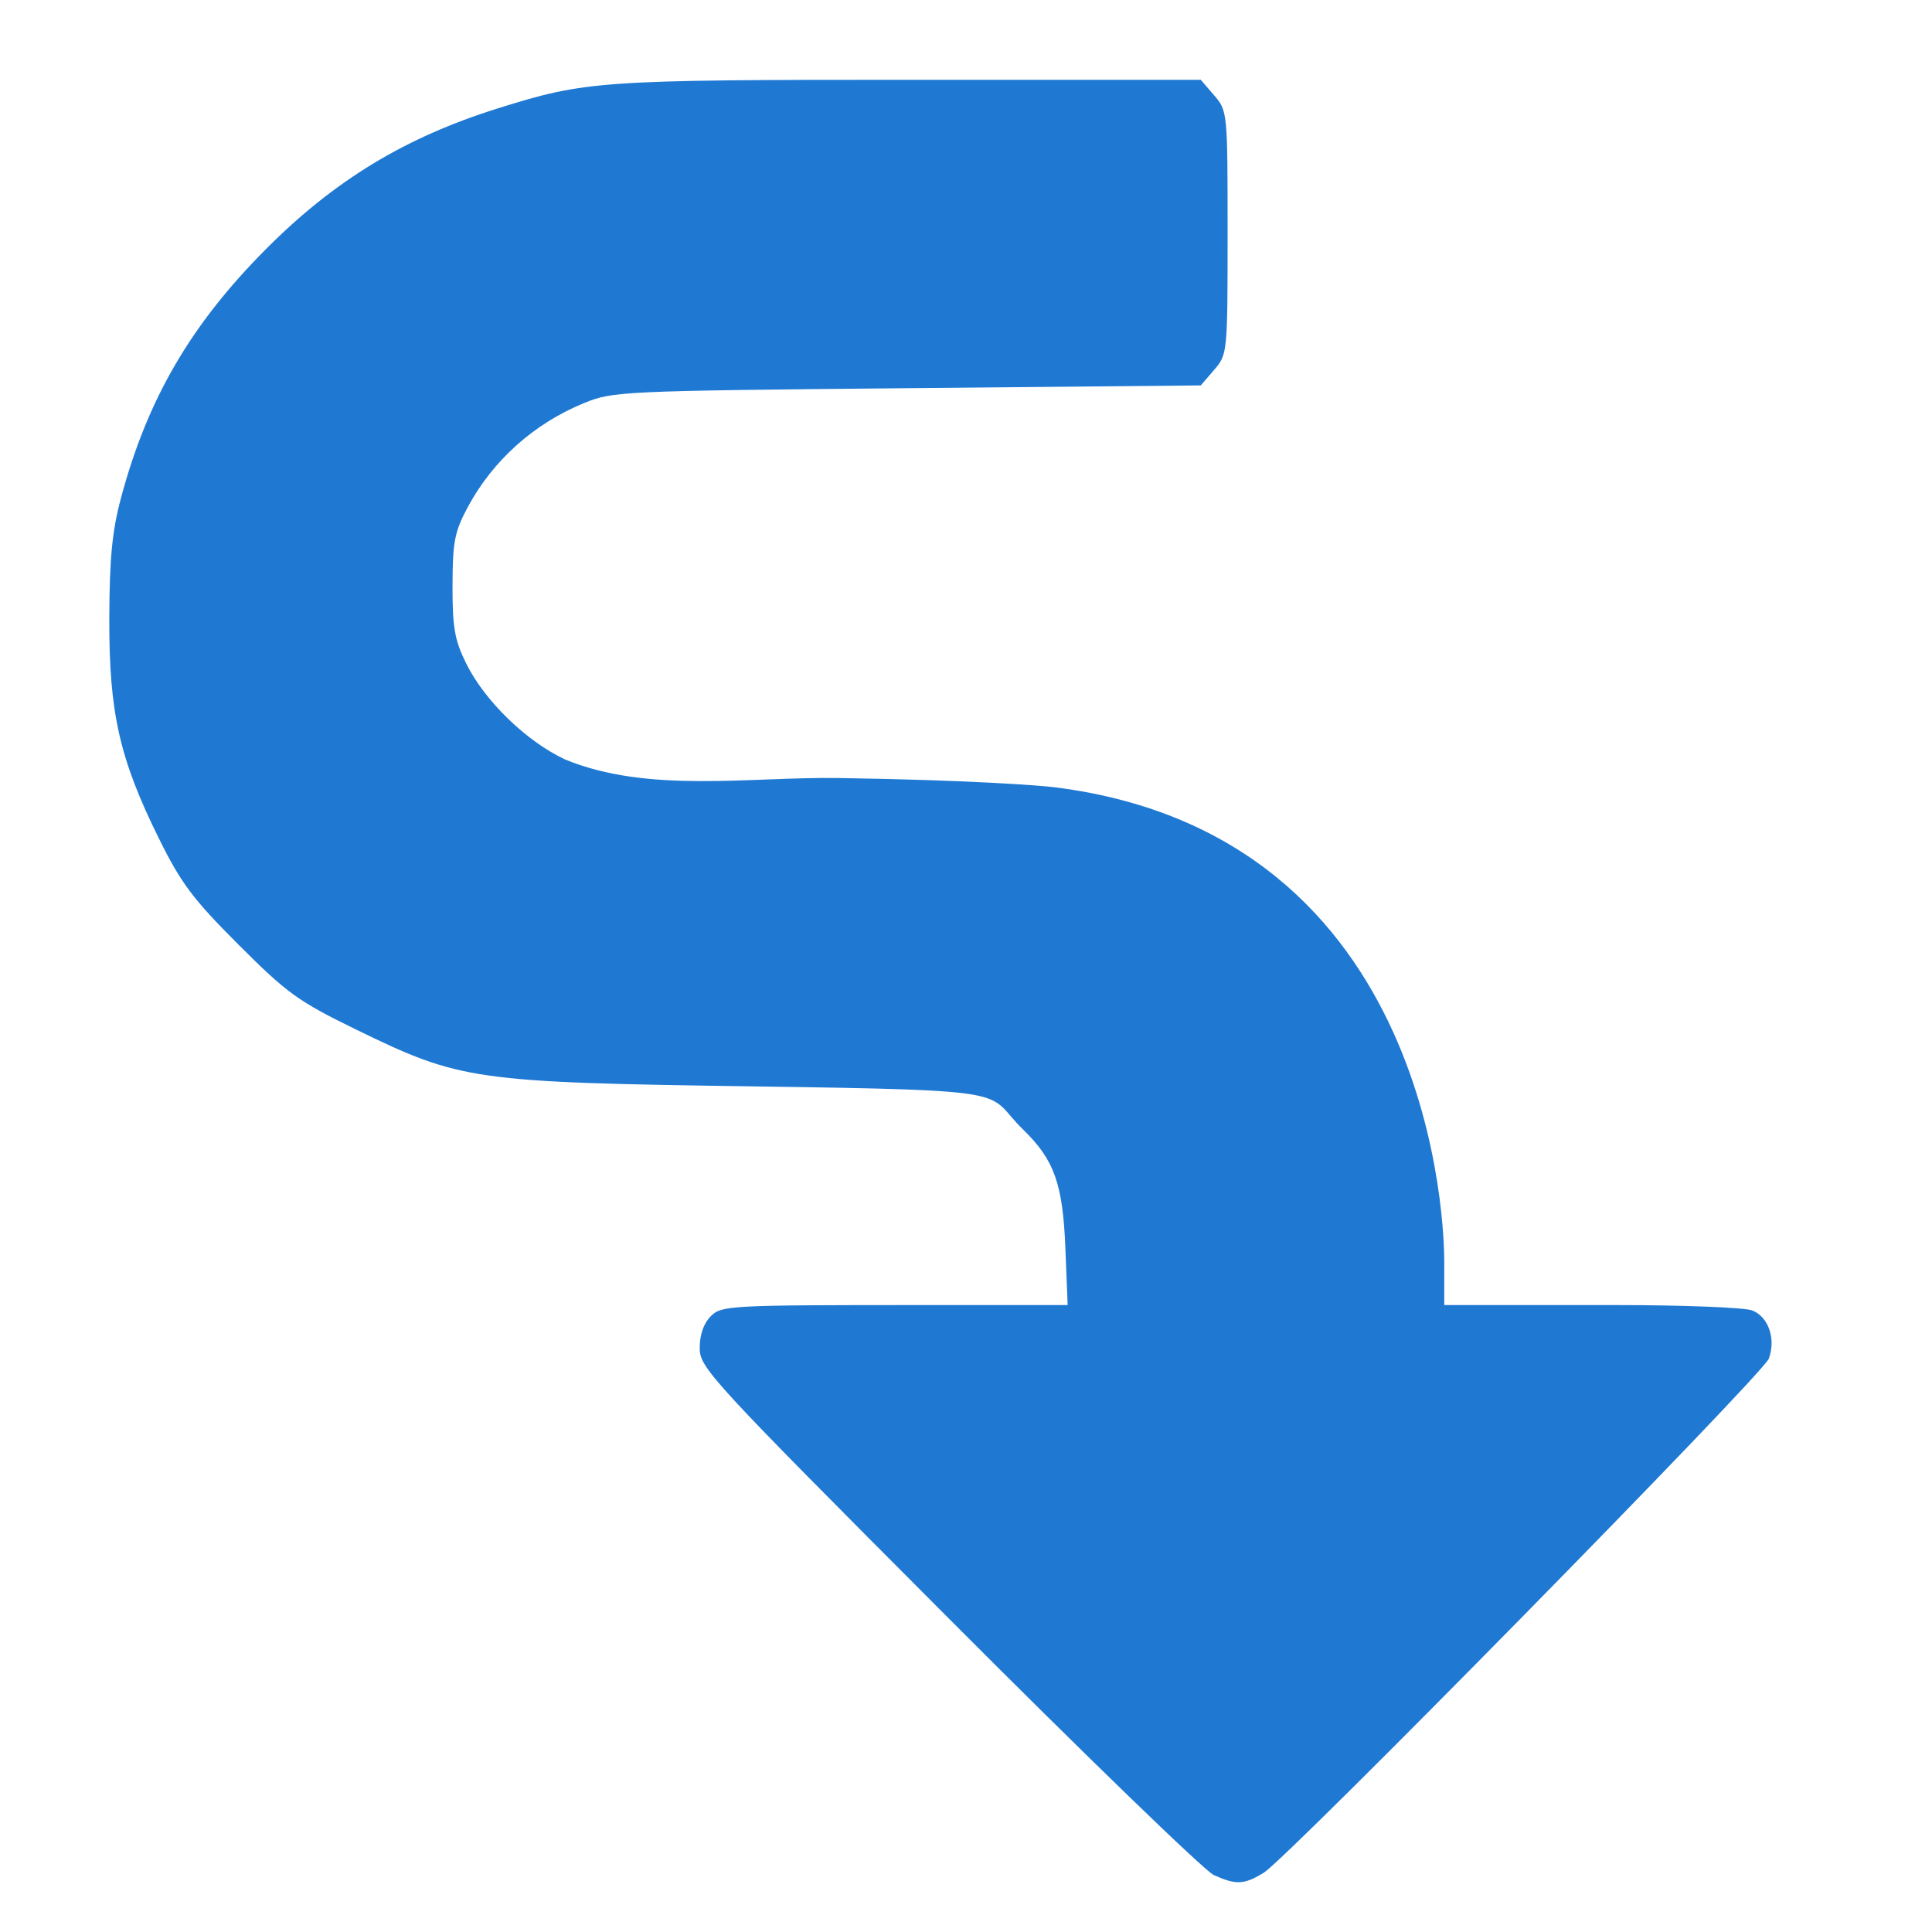
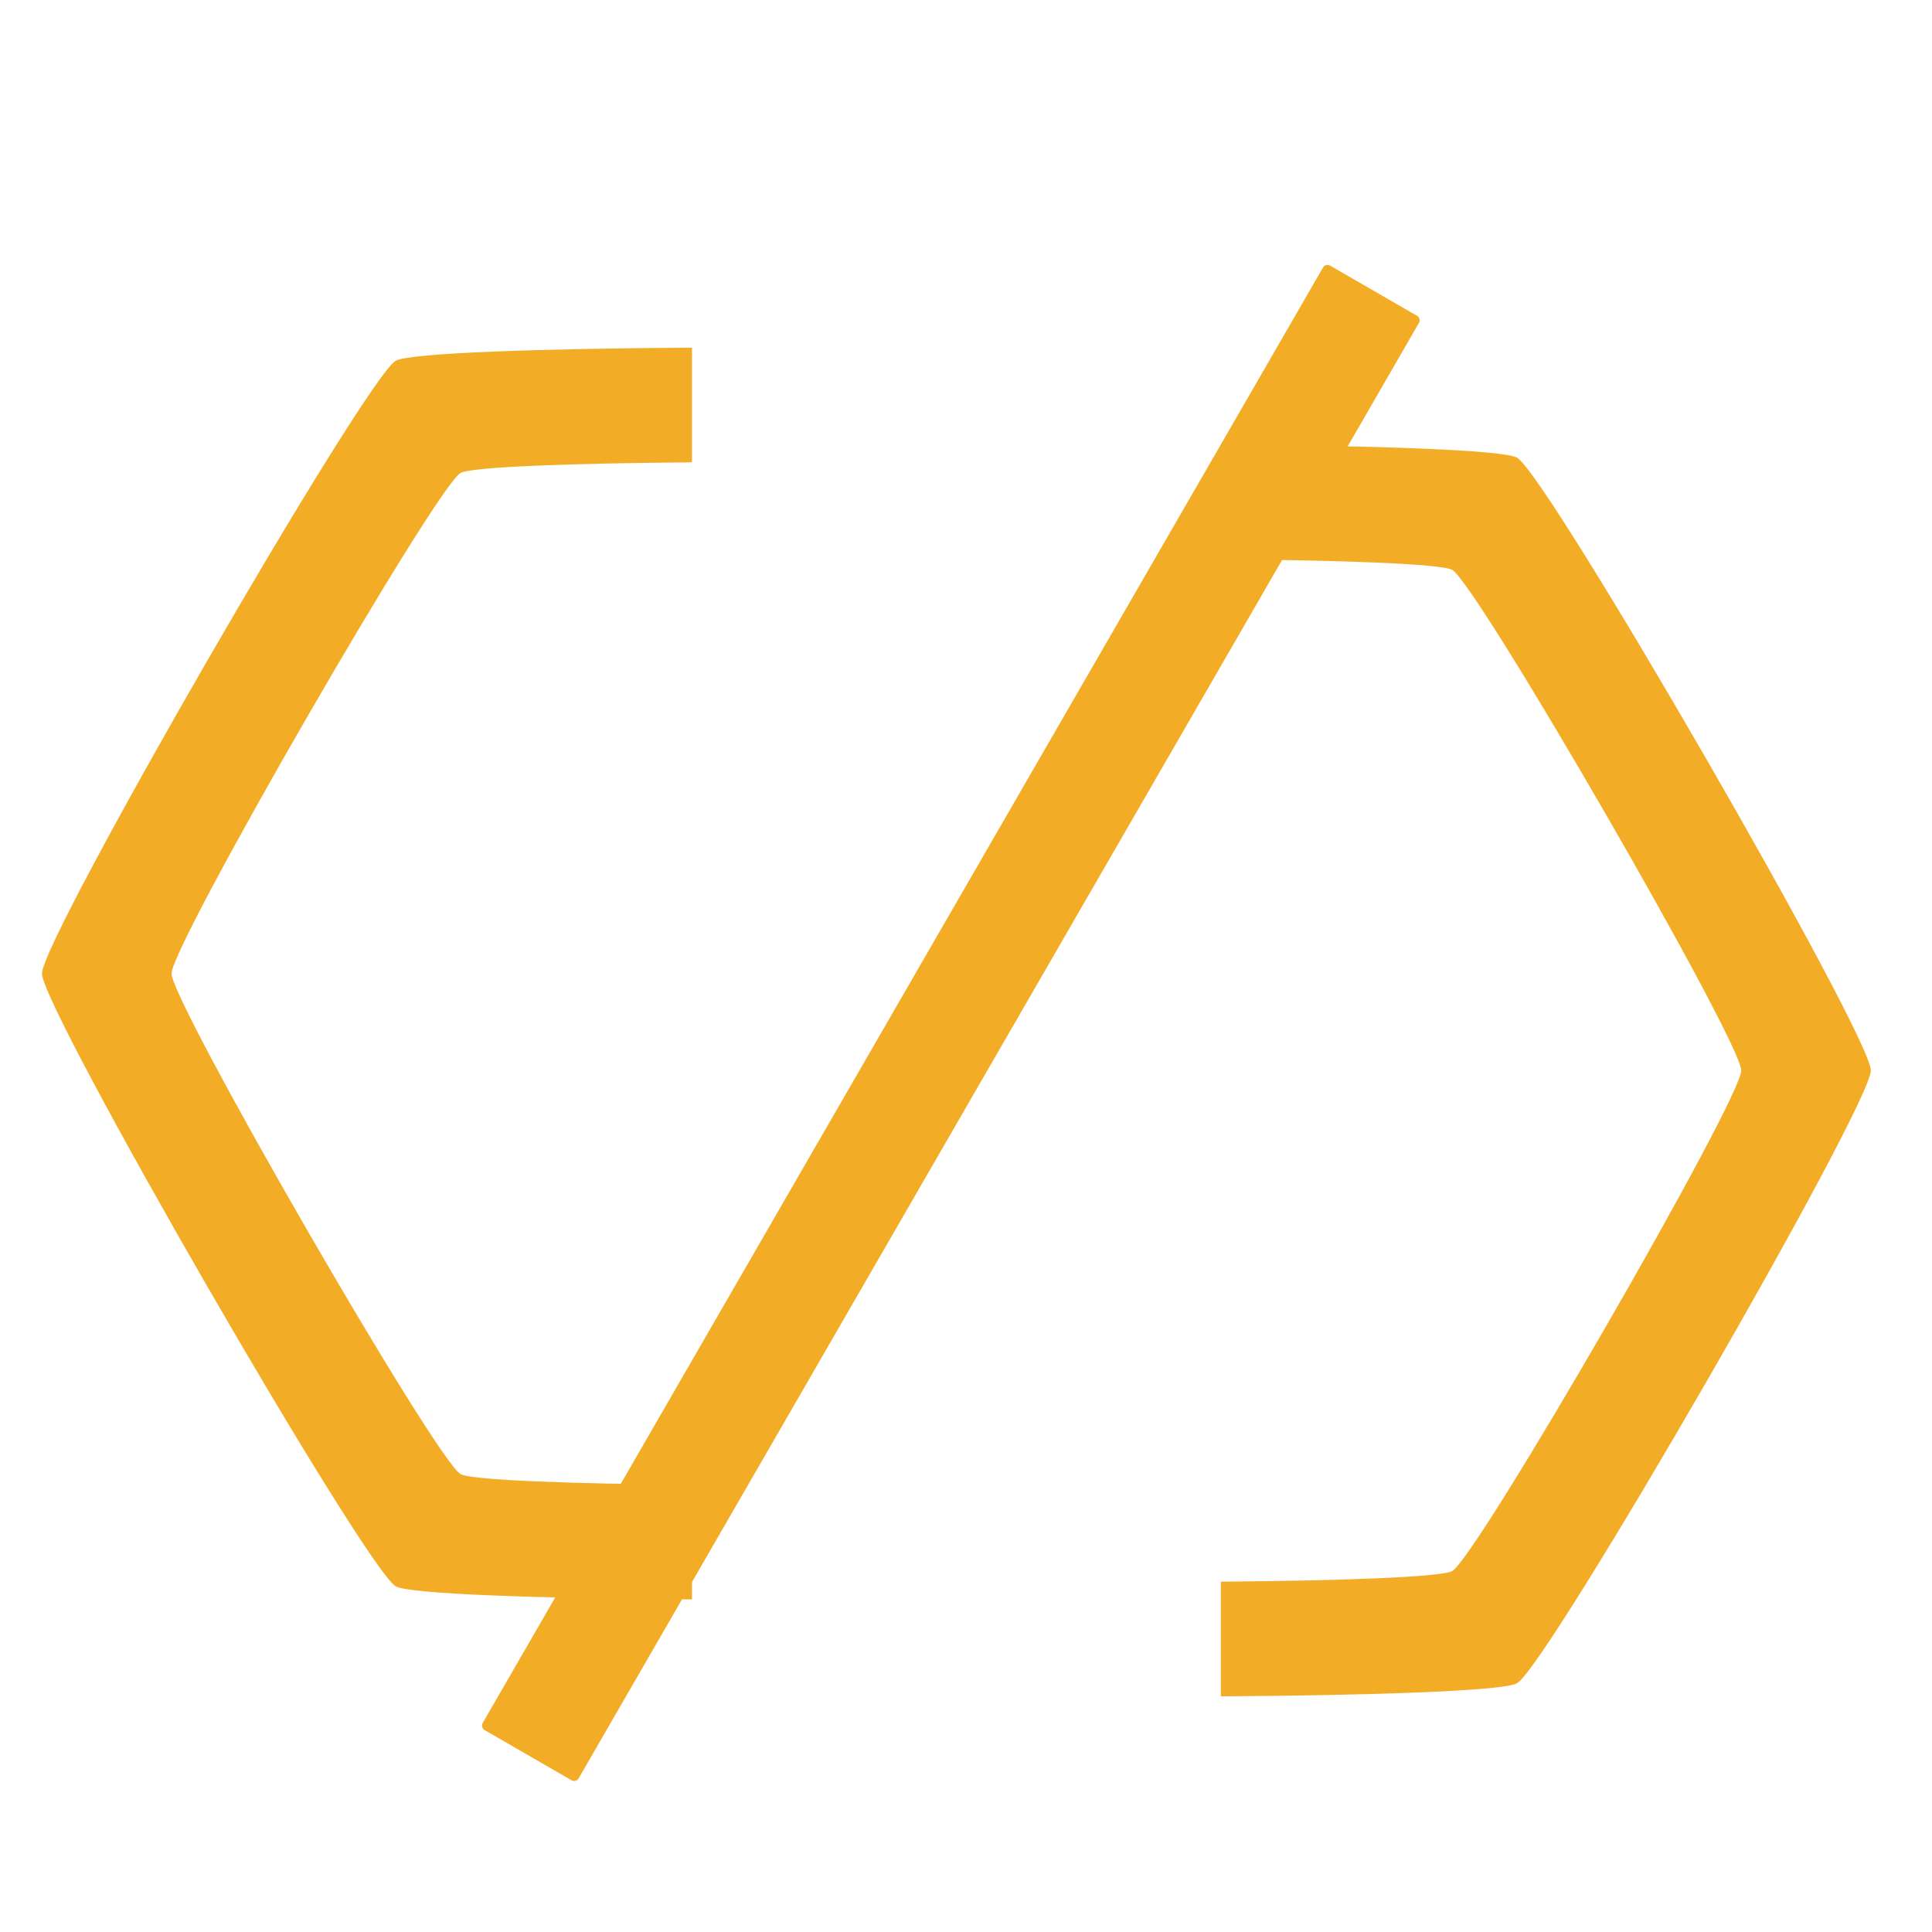
<svg xmlns="http://www.w3.org/2000/svg" width="210mm" height="210mm" viewBox="0 0 210 210" version="1.1" id="svg1" xml:space="preserve">
  <defs id="defs1" />
  <g id="layer1">
-     <path style="fill:#1f79d3;fill-opacity:1;stroke-width:3.428" d="m 131.924,203.803 c -0.997,-0.451 -13.975,-13.019 -28.841,-27.927 -25.945,-26.019 -27.029,-27.197 -27.029,-29.356 0,-1.444 0.432,-2.682 1.208,-3.457 1.163,-1.163 2.013,-1.208 22.719,-1.208 h 16.069 l -0.248,-6.191 c -0.28,-6.991 -1.21,-9.6 -4.599,-12.891 -4.253,-4.13 0.185,-4.266 -29.108,-4.684 -30.638,-0.437 -32.022,-0.635 -43.438,-6.205 -6.238,-3.044 -7.452,-3.922 -12.727,-9.196 -4.964,-4.965 -6.252,-6.683 -8.668,-11.569 -4.281,-8.656 -5.411,-13.666 -5.381,-23.858 0.019,-6.531 0.305,-9.507 1.254,-13.075 2.873,-10.791 7.593,-18.899 15.791,-27.128 C 36.358,19.596 44.027,14.944 54.103,11.782 63.685,8.776 65.191,8.672 98.907,8.672 H 130.518 l 1.458,1.695 c 1.445,1.68 1.458,1.81 1.458,14.915 0,13.103 -0.014,13.236 -1.457,14.915 l -1.457,1.695 -31.914,0.302 c -31.033,0.294 -32.003,0.338 -35.121,1.617 -5.467,2.241 -9.942,6.256 -12.673,11.37 -1.401,2.623 -1.614,3.735 -1.625,8.456 -0.01,4.566 0.226,5.919 1.473,8.456 1.998,4.066 6.538,8.48 10.755,10.456 9.039,3.728 20.026,1.873 29.739,2.019 14.451,0.217 22.03,0.819 23.55,1.012 41.551,5.273 42.28,48.461 42.28,51.487 v 4.788 h 18.69 c 7.287,0 13.938,0.262 14.781,0.583 1.768,0.672 2.607,3.115 1.804,5.249 -0.646,1.717 -52.299,54.286 -54.9,55.874 -2.137,1.305 -3.006,1.344 -5.436,0.243 z" id="path1" />
+     <g id="g3">
+       <path id="path2-7" style="fill:#f3ac25;stroke-width:0.425" d="m 75.214,37.788 c -16.109,0.097 -30.722,0.571 -32.198,1.423 -3.33,1.923 -38.456,62.762 -38.456,66.608 0,3.846 35.126,64.685 38.456,66.608 1.476,0.852 16.089,1.326 32.198,1.423 v -12.467 c -12.699,-0.094 -23.985,-0.479 -25.155,-1.155 -2.72,-1.571 -31.413,-51.268 -31.413,-54.409 0,-3.141 28.692,-52.838 31.413,-54.409 1.17,-0.676 12.456,-1.061 25.155,-1.155 z" />
+       <path d="m 132.698,48.323 v 12.467 c 12.699,0.094 23.985,0.479 25.155,1.155 2.72,1.571 31.413,51.267 31.413,54.409 0,3.141 -28.692,52.839 -31.413,54.409 -1.17,0.676 -12.457,1.061 -25.155,1.155 v 12.467 c 16.109,-0.097 30.722,-0.571 32.198,-1.423 3.33,-1.923 38.456,-62.762 38.456,-66.608 0,-3.846 -35.125,-64.685 -38.456,-66.608 -1.476,-0.852 -16.089,-1.326 -32.198,-1.423 z" style="fill:#f3ac25;stroke-width:0.425" id="path1-2" />
+       <rect style="fill:#f3ac25;fill-opacity:1;stroke-width:1.544" id="rect3" width="183.805" height="12.04" x="-136.52" y="139.079" ry="0.565" transform="rotate(-60)" />
+     </g>
  </g>
</svg>
